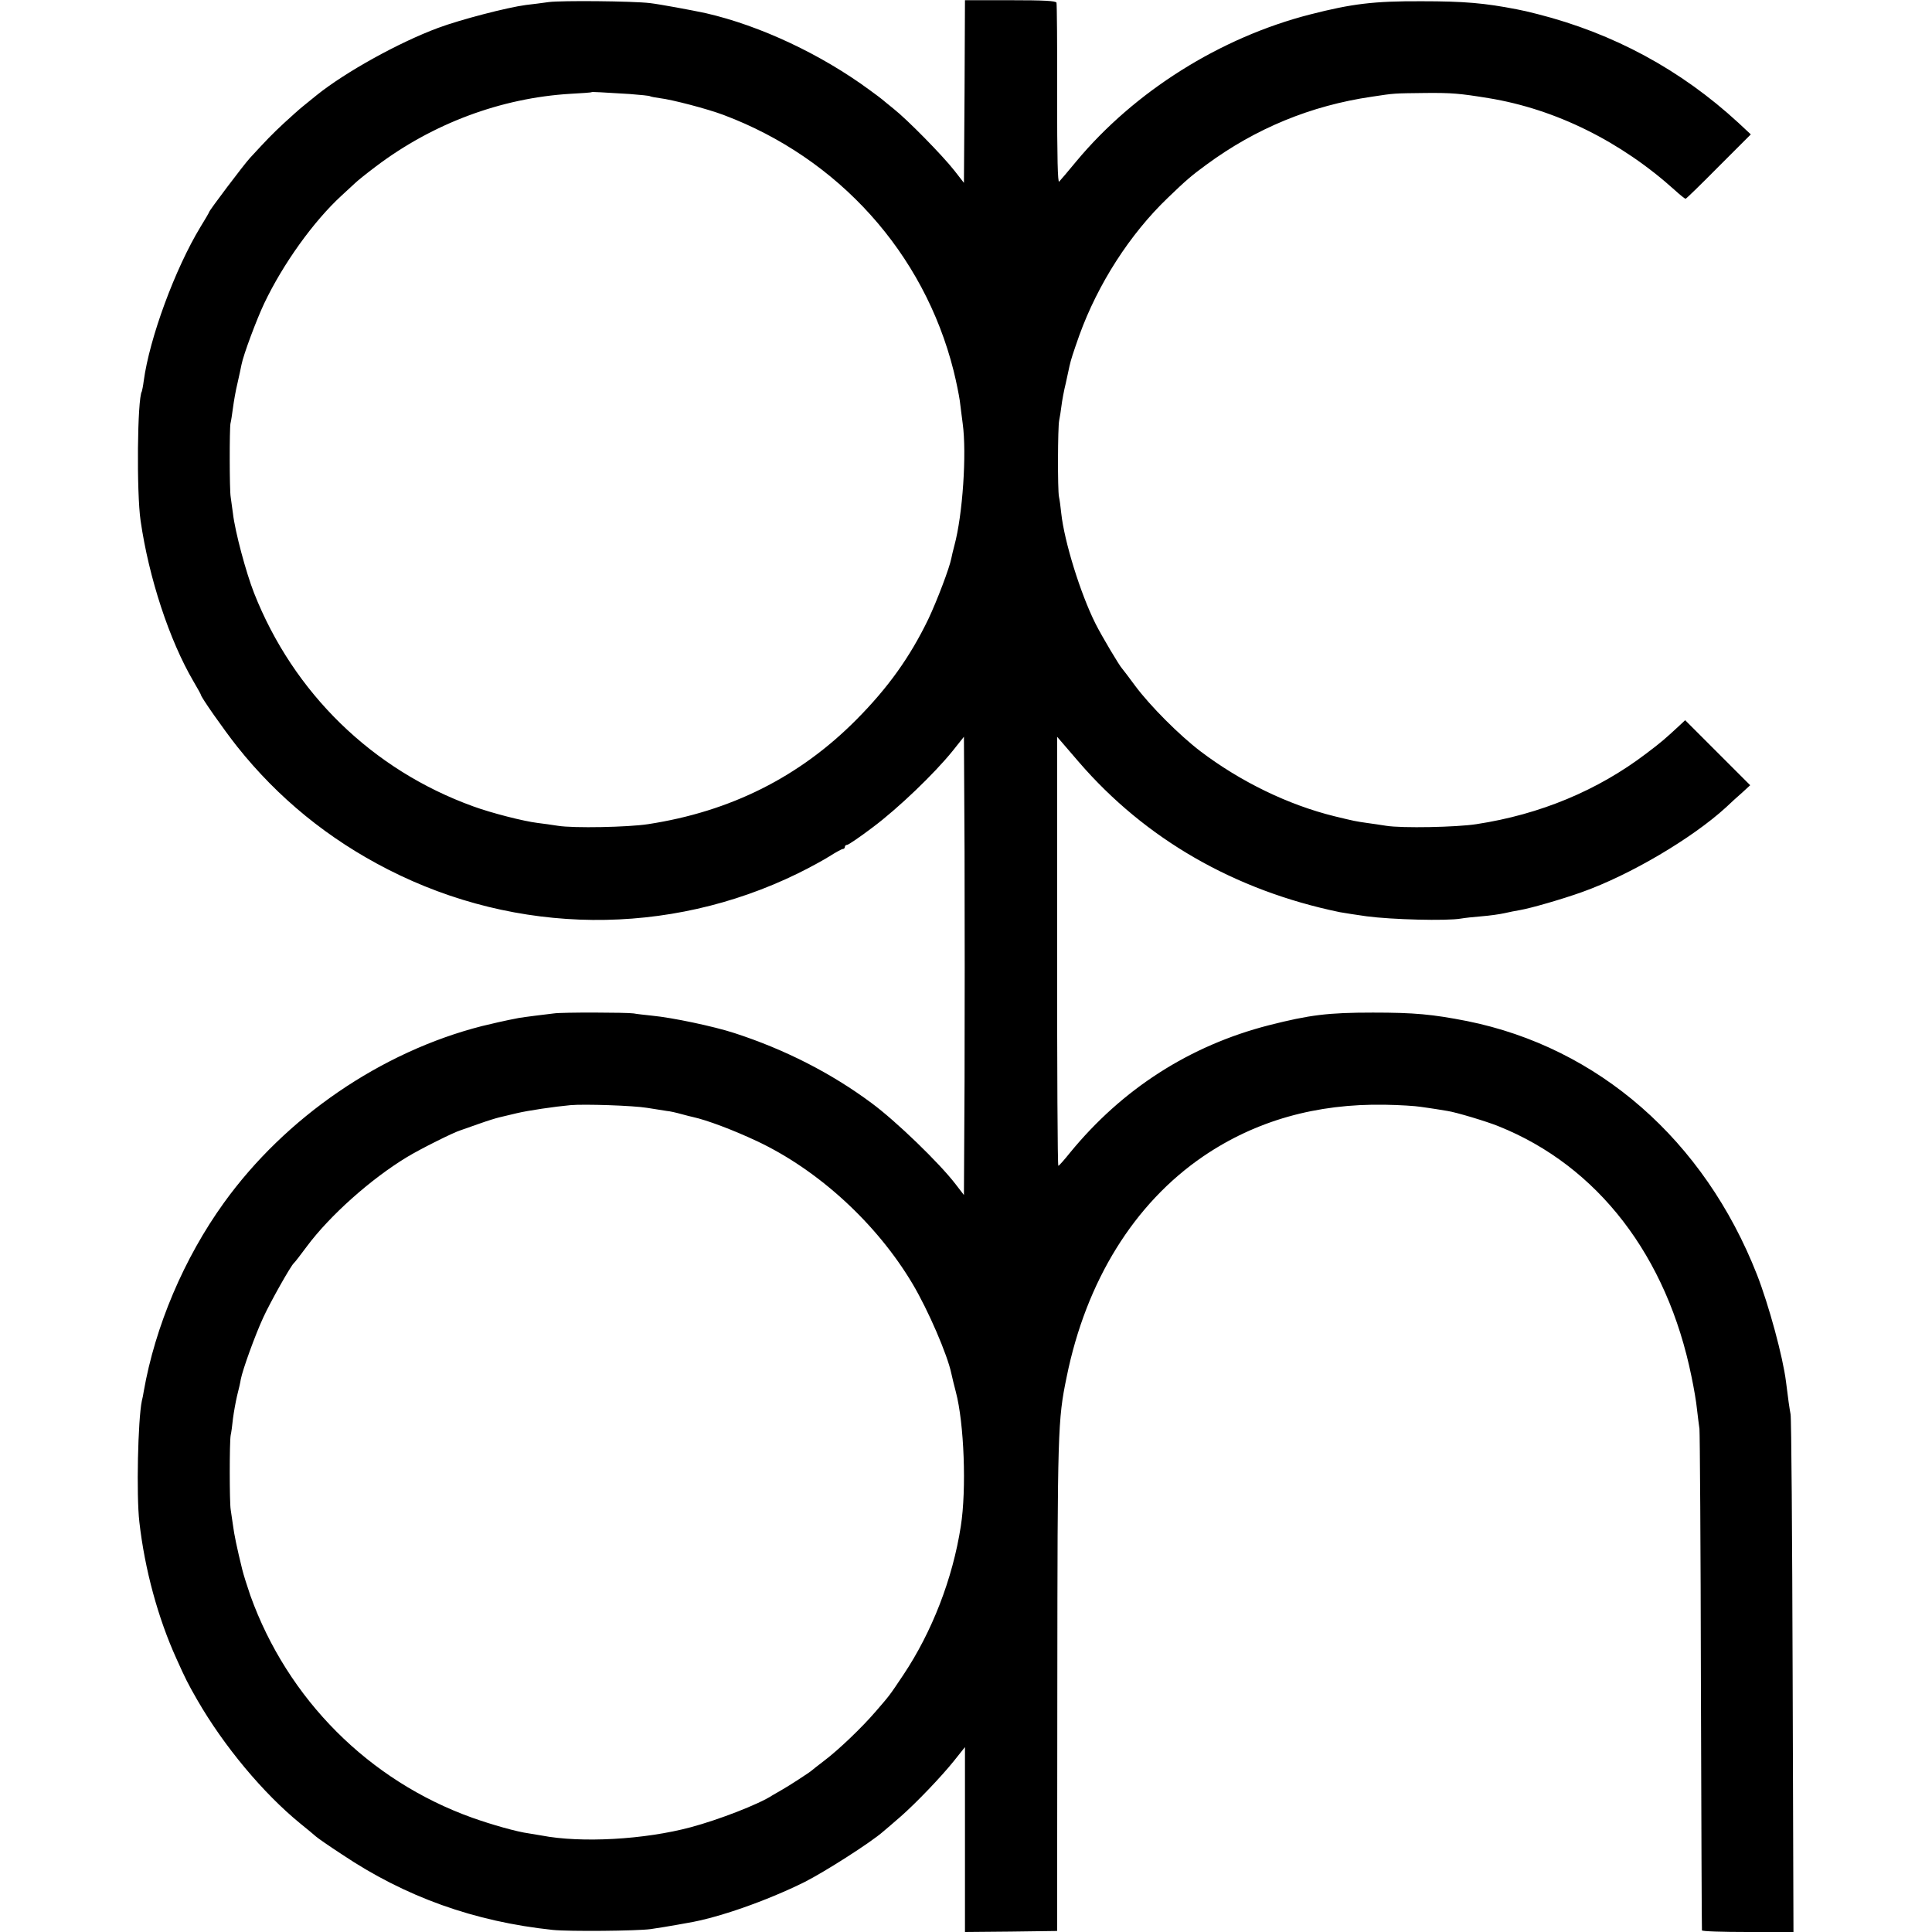
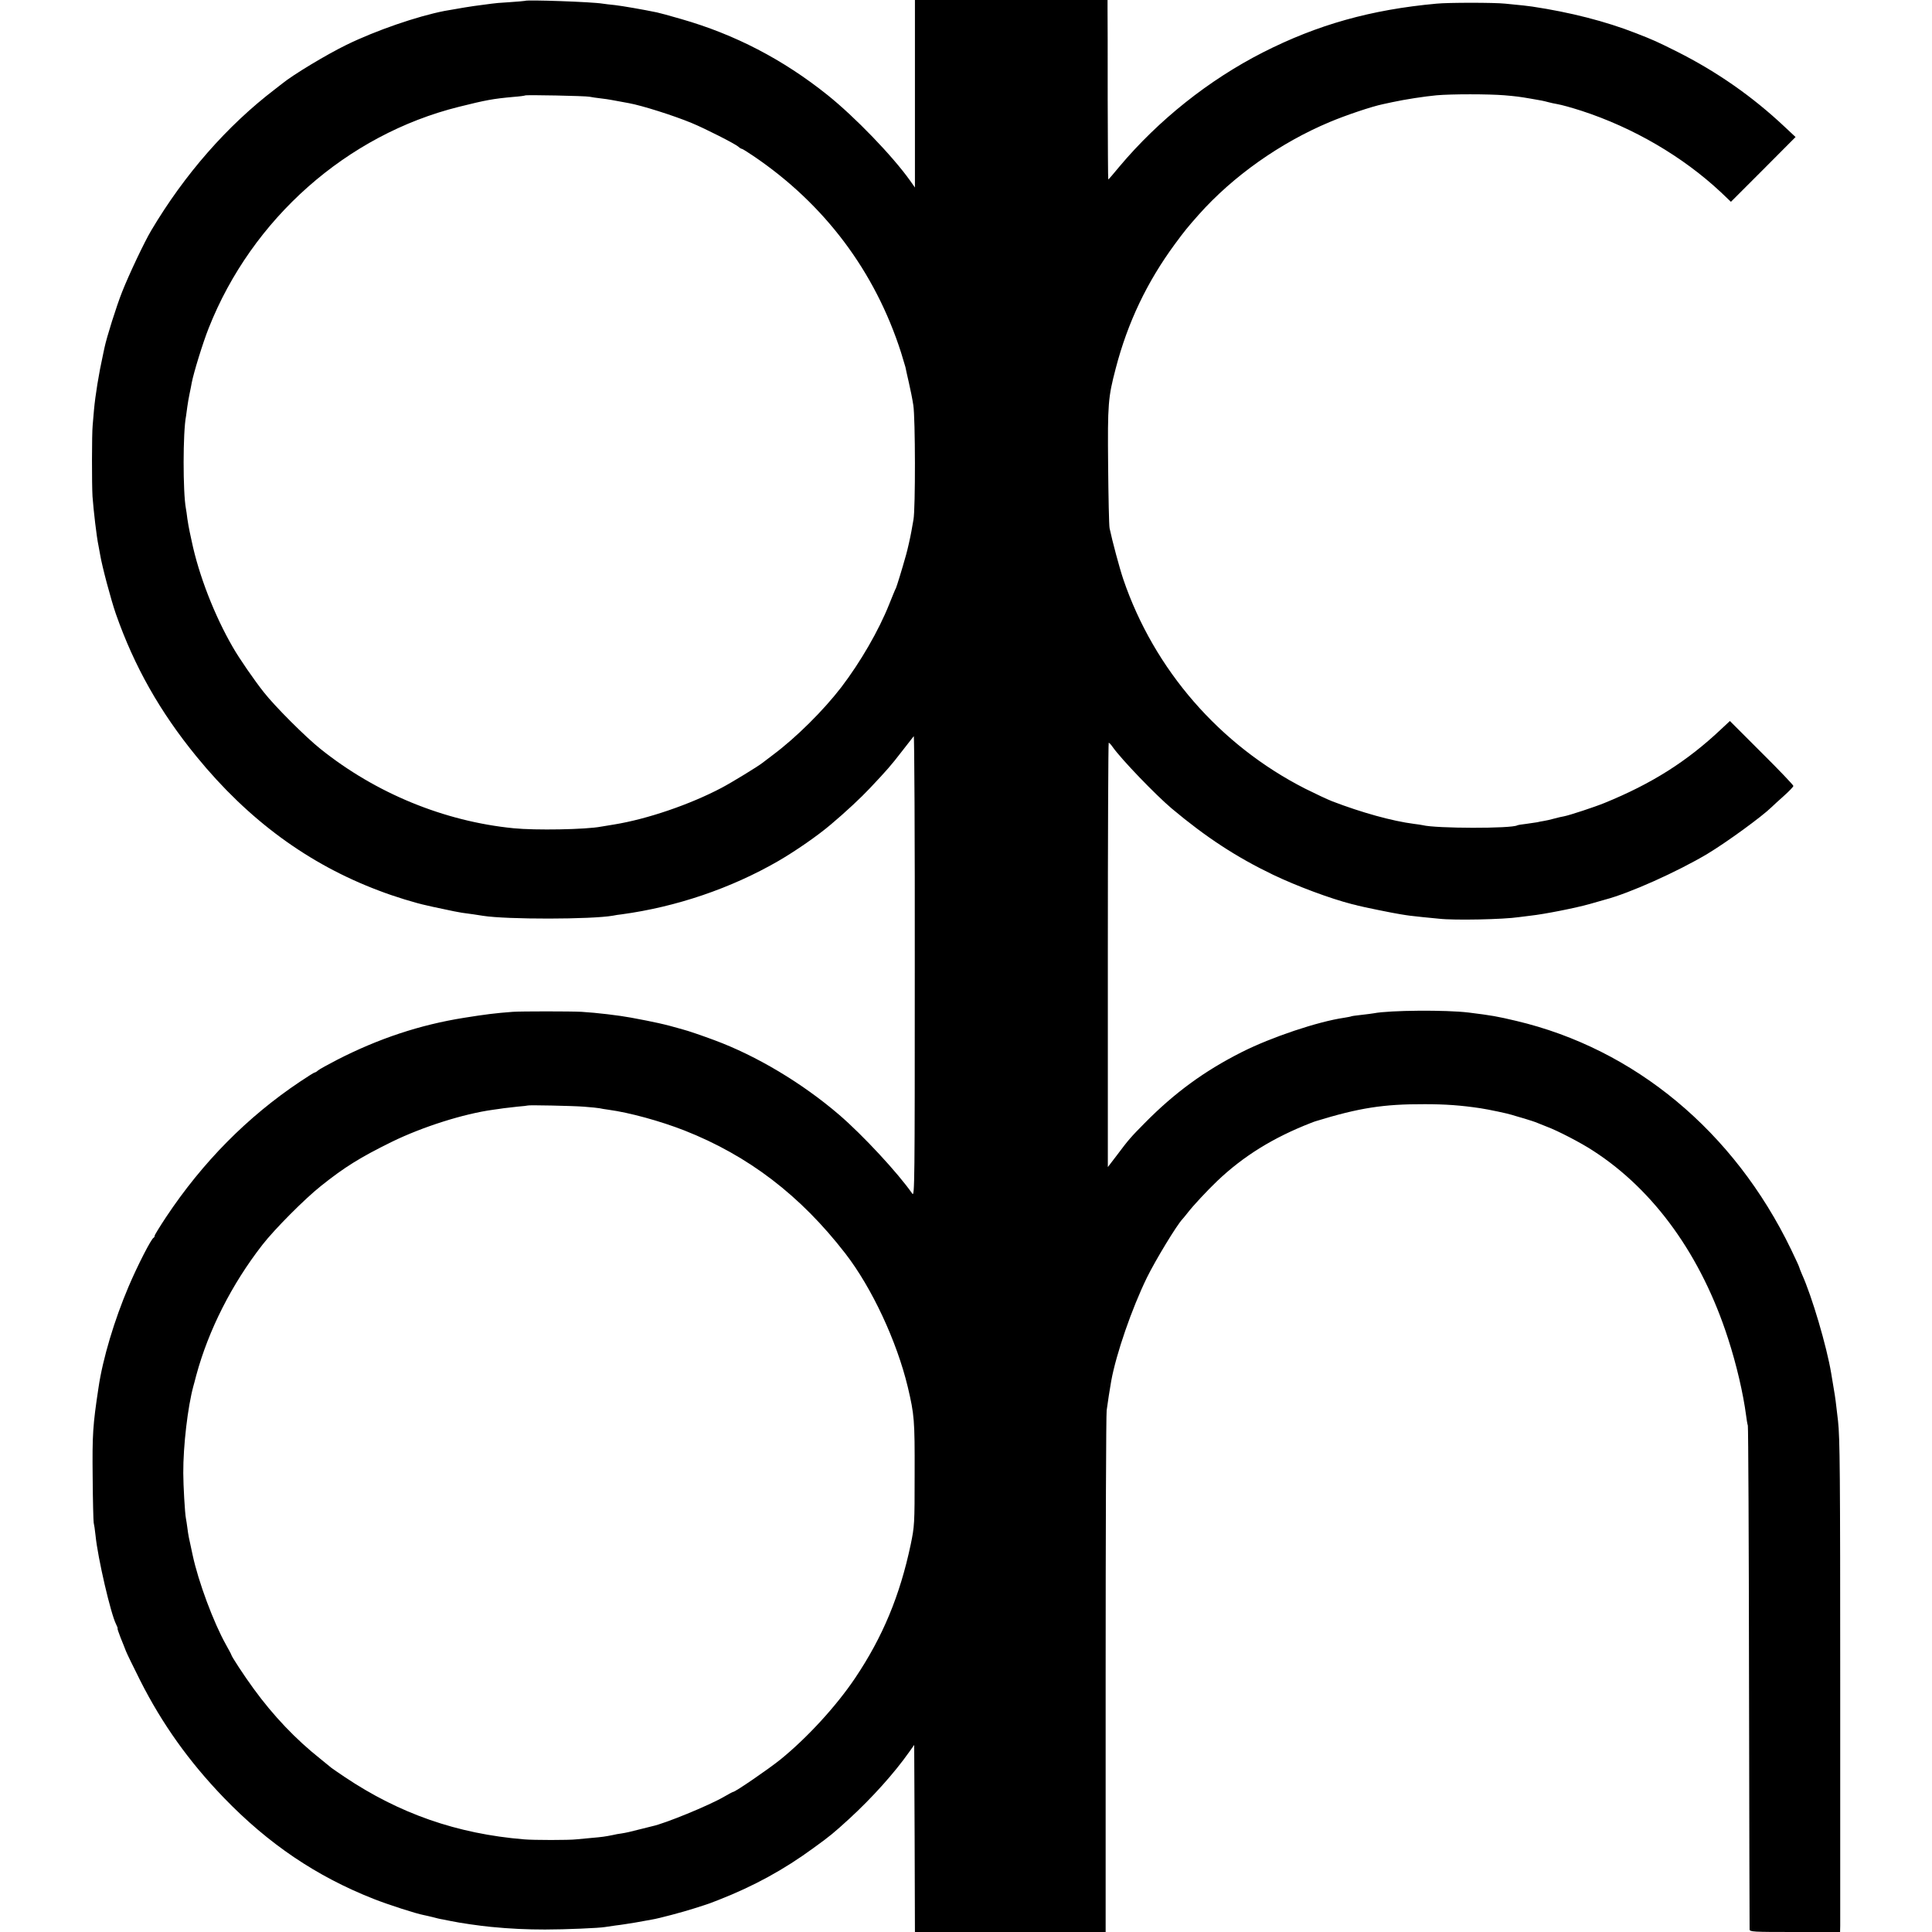
- <svg xmlns="http://www.w3.org/2000/svg" version="1.0" width="933pt" height="933pt" viewBox="0 0 933 933" preserveAspectRatio="xMidYMid meet">
-   <g transform="translate(0,933) scale(0.1,-0.1)" fill="#000000" stroke="none">
-     <path d="M2650 9320 c-30 -4 -80 -11 -110 -14 -91 -12 -318 -71 -425 -111 -191 -71 -448 -214 -585 -324 -24 -20 -56 -45 -69 -56 -14 -11 -54 -47 -90 -80 -59 -55 -80 -77 -164 -168 -31 -34 -197 -254 -197 -261 0 -2 -19 -35 -42 -72 -123 -203 -246 -537 -274 -744 -3 -25 -8 -47 -9 -50 -22 -36 -26 -489 -6 -625 40 -276 139 -577 255 -775 20 -34 36 -63 36 -65 0 -11 111 -169 175 -250 198 -249 441 -447 729 -594 623 -318 1353 -325 1979 -19 55 27 123 64 153 83 30 19 59 35 64 35 6 0 10 5 10 10 0 6 5 10 11 10 6 0 62 38 124 85 123 92 297 259 385 368 l55 69 3 -557 c1 -306 1 -804 0 -1106 l-3 -550 -40 52 c-78 102 -288 305 -406 392 -195 145 -419 259 -662 338 -101 33 -302 75 -397 84 -36 4 -76 8 -90 11 -33 5 -347 6 -385 0 -16 -2 -57 -7 -90 -11 -32 -4 -68 -9 -80 -11 -11 -2 -33 -7 -50 -10 -16 -3 -73 -16 -127 -29 -487 -124 -949 -440 -1247 -854 -193 -268 -332 -597 -387 -911 -2 -14 -6 -34 -9 -45 -19 -92 -27 -456 -12 -585 26 -229 90 -464 179 -660 45 -100 54 -118 101 -200 128 -222 318 -450 497 -596 42 -34 54 -44 76 -63 9 -8 65 -47 125 -86 307 -206 640 -325 1019 -365 78 -8 407 -5 472 4 30 4 102 16 129 21 9 2 32 6 50 9 146 24 380 106 564 197 97 49 320 191 380 244 17 14 55 47 85 73 73 64 197 193 259 271 l51 64 0 -447 0 -446 222 2 223 3 1 1185 c1 1234 2 1282 45 1490 94 464 326 838 660 1066 253 172 546 255 878 249 69 -1 147 -6 171 -10 25 -3 59 -9 75 -11 17 -3 41 -7 55 -9 41 -6 191 -51 247 -74 479 -192 814 -627 932 -1211 11 -52 23 -122 26 -155 4 -33 9 -76 12 -95 2 -19 6 -570 7 -1225 2 -655 4 -1193 5 -1197 0 -5 100 -8 221 -8 l221 0 -4 1232 c-2 678 -6 1249 -10 1268 -6 34 -11 67 -22 157 -15 121 -83 371 -140 517 -255 650 -766 1097 -1400 1225 -168 33 -255 41 -455 41 -217 0 -305 -11 -502 -61 -382 -98 -708 -307 -961 -616 -28 -35 -53 -63 -56 -63 -4 0 -6 466 -6 1036 l0 1036 25 -29 c14 -16 50 -58 80 -93 321 -372 752 -620 1260 -725 17 -3 91 -15 130 -20 120 -16 386 -23 455 -11 17 3 61 8 100 11 38 3 88 10 110 15 22 5 56 12 75 15 53 9 205 53 300 87 233 83 532 260 695 409 22 21 57 53 79 72 l38 35 -157 157 -157 157 -31 -29 c-66 -61 -84 -77 -157 -132 -234 -178 -512 -294 -820 -341 -96 -15 -360 -20 -435 -8 -27 4 -70 11 -95 14 -55 8 -56 8 -155 32 -224 55 -454 167 -648 314 -102 78 -242 218 -315 316 -31 42 -59 79 -62 82 -12 11 -100 159 -130 219 -73 146 -150 395 -165 532 -3 31 -8 67 -11 80 -7 32 -6 337 1 369 3 14 8 45 11 70 3 25 12 74 21 110 8 36 16 73 18 83 7 31 16 59 47 147 90 249 245 490 428 665 86 83 115 108 185 159 239 176 505 286 800 329 113 17 100 16 260 18 125 1 163 -2 304 -25 324 -53 640 -210 901 -446 24 -22 47 -40 50 -40 3 0 75 70 160 156 l155 155 -60 56 c-279 257 -604 432 -970 525 -59 15 -57 14 -100 23 -154 30 -253 39 -460 39 -230 1 -336 -12 -539 -64 -433 -111 -847 -371 -1129 -710 -39 -47 -76 -91 -82 -97 -7 -9 -10 110 -10 420 1 237 -1 437 -3 444 -3 9 -61 12 -223 12 l-219 0 -2 -441 -3 -441 -46 59 c-58 74 -227 246 -294 299 -27 22 -52 42 -55 45 -3 3 -30 23 -60 45 -235 173 -529 311 -790 371 -69 15 -227 44 -271 49 -84 10 -428 13 -489 5z m391 -444 c50 -4 95 -8 99 -11 3 -2 24 -6 46 -9 60 -7 231 -52 308 -81 556 -209 968 -667 1111 -1235 13 -52 26 -117 30 -145 3 -27 10 -77 14 -110 20 -144 0 -442 -40 -589 -6 -23 -13 -51 -15 -63 -9 -46 -68 -202 -111 -293 -89 -184 -195 -332 -348 -486 -274 -276 -607 -443 -1005 -504 -97 -15 -361 -20 -435 -8 -27 4 -72 11 -100 14 -66 8 -223 48 -310 80 -487 176 -868 548 -1058 1030 -39 99 -92 297 -102 384 -4 30 -9 66 -11 80 -6 33 -6 329 -1 355 3 11 8 45 12 75 4 30 13 84 22 120 8 36 17 76 19 88 9 48 73 219 110 297 91 191 238 396 373 520 24 22 53 49 65 60 11 11 57 48 101 81 275 208 605 331 940 351 55 3 101 6 102 8 3 2 54 -1 184 -9z m84 -4896 c39 -6 81 -13 95 -15 14 -1 45 -8 70 -15 25 -7 50 -13 55 -14 69 -15 196 -63 311 -117 297 -140 578 -398 751 -689 76 -128 168 -342 187 -432 6 -26 13 -57 22 -90 40 -151 52 -470 24 -648 -39 -253 -139 -511 -278 -719 -69 -103 -64 -96 -133 -176 -67 -78 -180 -186 -249 -238 -30 -23 -57 -44 -60 -47 -8 -8 -111 -75 -145 -94 -16 -9 -37 -21 -45 -26 -63 -42 -259 -118 -394 -154 -223 -60 -530 -77 -721 -40 -10 2 -37 6 -60 10 -60 8 -179 42 -275 76 -499 179 -891 572 -1071 1073 -15 44 -33 100 -39 125 -26 106 -39 168 -45 215 -4 28 -9 61 -11 75 -6 36 -6 330 0 359 3 13 8 49 11 80 4 31 13 81 20 111 8 30 16 66 18 80 9 46 69 213 109 299 34 74 132 248 147 261 4 3 32 39 63 81 110 148 308 325 483 431 64 39 228 121 260 130 11 4 52 18 91 32 39 14 82 27 95 30 13 3 51 12 84 20 54 13 183 32 260 39 67 6 304 -2 370 -13z" />
+ <svg xmlns="http://www.w3.org/2000/svg" version="1.0" width="1324pt" height="1324pt" viewBox="0 0 1324 1324" preserveAspectRatio="xMidYMid meet">
+   <g transform="translate(0,1324) scale(0.1,-0.1)" fill="#000000" stroke="none">
+     <path d="M3597 13234 c-1 -1 -49 -5 -106 -9 -57 -3 -111 -8 -120 -10 -9 -1 -43 -6 -76 -10 -52 -6 -156 -23 -249 -40 -189 -37 -470 -134 -671 -232 -141 -69 -366 -205 -440 -265 -5 -4 -28 -22 -50 -39 -329 -251 -621 -585 -849 -969 -47 -79 -152 -301 -199 -420 -39 -98 -106 -311 -121 -383 -3 -12 -7 -33 -10 -47 -29 -131 -53 -280 -62 -380 -3 -36 -7 -83 -9 -105 -6 -58 -6 -408 -1 -488 7 -95 28 -277 41 -337 3 -14 8 -41 11 -60 13 -80 75 -312 108 -407 126 -359 301 -670 553 -978 355 -435 767 -737 1251 -919 104 -40 251 -85 327 -101 11 -3 61 -14 110 -24 50 -11 108 -23 130 -26 22 -3 58 -8 80 -11 22 -3 51 -8 65 -10 164 -26 745 -25 891 1 13 3 40 7 59 9 375 51 749 178 1073 365 119 69 272 175 361 251 99 83 210 187 266 247 118 125 146 157 220 253 40 52 77 99 82 105 4 5 8 -704 7 -1575 0 -1494 -1 -1584 -17 -1560 -98 141 -339 401 -502 541 -253 217 -566 404 -855 511 -78 29 -185 66 -215 73 -8 3 -49 13 -90 25 -41 11 -113 27 -160 36 -47 9 -94 18 -105 20 -80 15 -237 34 -340 40 -74 4 -415 4 -470 0 -121 -9 -191 -18 -335 -41 -302 -48 -585 -142 -870 -288 -63 -33 -122 -65 -131 -73 -8 -8 -19 -14 -23 -14 -4 0 -48 -28 -99 -62 -361 -241 -669 -553 -919 -929 -43 -65 -78 -122 -78 -127 0 -6 -3 -12 -7 -14 -16 -6 -110 -190 -171 -333 -98 -230 -178 -496 -207 -695 -39 -258 -43 -320 -40 -610 1 -162 5 -304 7 -315 3 -11 9 -51 13 -90 15 -151 104 -536 141 -607 8 -16 12 -28 10 -28 -3 0 7 -28 20 -62 14 -35 31 -76 37 -93 6 -16 50 -106 97 -200 151 -299 335 -557 574 -805 306 -317 635 -539 1026 -693 104 -41 291 -101 344 -111 12 -2 39 -9 61 -14 22 -6 54 -14 70 -16 17 -3 41 -8 55 -11 61 -13 200 -33 275 -40 132 -13 247 -18 370 -18 140 0 372 10 411 17 12 2 45 7 75 11 30 3 90 13 134 20 44 8 94 17 111 20 47 7 221 54 289 76 33 11 67 22 75 24 8 2 51 17 95 35 240 94 447 207 649 355 114 82 142 106 245 200 157 144 309 313 412 459 l34 48 3 -641 2 -641 654 0 653 0 0 1762 c0 970 3 1786 7 1813 7 53 22 150 31 200 34 188 142 499 245 710 59 120 204 359 243 400 7 7 23 28 37 45 35 46 135 153 200 215 179 171 385 299 645 400 11 5 25 9 30 11 300 92 465 118 750 117 140 0 250 -8 382 -28 54 -8 190 -37 213 -45 14 -4 52 -16 85 -25 33 -10 74 -23 90 -30 17 -7 46 -18 65 -26 71 -26 236 -111 319 -166 419 -271 742 -721 924 -1288 58 -179 103 -374 123 -525 3 -25 8 -56 12 -70 3 -14 7 -792 8 -1730 2 -938 3 -1713 4 -1722 0 -17 22 -18 310 -18 l310 0 1 43 c0 23 0 760 0 1637 0 1477 -2 1704 -15 1822 -3 24 -8 66 -11 93 -7 62 -11 89 -36 235 -31 185 -132 527 -200 677 -10 24 -19 46 -19 49 0 3 -25 58 -56 122 -391 809 -1071 1374 -1884 1566 -131 31 -165 37 -325 57 -154 19 -544 16 -650 -5 -11 -2 -49 -7 -85 -11 -36 -4 -67 -8 -70 -10 -3 -2 -26 -6 -50 -10 -178 -26 -496 -132 -700 -235 -254 -128 -460 -278 -665 -486 -95 -96 -111 -114 -191 -221 l-62 -81 0 1454 c0 800 3 1454 6 1454 4 0 16 -13 27 -29 59 -84 293 -327 404 -421 236 -198 444 -334 696 -455 161 -77 391 -163 540 -201 17 -4 35 -8 40 -10 23 -7 253 -54 290 -59 22 -4 51 -8 65 -10 14 -2 54 -6 90 -10 36 -3 86 -8 112 -11 104 -12 442 -5 548 11 14 2 50 6 80 10 93 10 310 53 405 80 50 14 97 28 105 30 168 44 493 190 700 313 133 80 376 257 441 321 9 9 46 43 82 75 37 33 67 64 67 70 0 6 -98 109 -218 228 l-217 217 -61 -57 c-233 -220 -475 -373 -799 -505 -66 -27 -239 -84 -276 -91 -13 -2 -44 -9 -69 -16 -25 -7 -56 -14 -70 -16 -14 -2 -34 -6 -46 -9 -11 -2 -45 -7 -75 -11 -30 -3 -57 -8 -61 -10 -38 -23 -559 -22 -648 1 -8 2 -35 6 -60 9 -148 19 -358 77 -561 155 -31 12 -114 51 -184 86 -586 298 -1036 816 -1247 1435 -26 77 -75 260 -94 350 -4 19 -8 213 -10 430 -4 424 0 466 52 665 82 315 214 592 406 853 68 92 86 114 163 201 235 264 559 493 898 635 112 47 287 106 364 122 6 1 35 7 65 14 88 19 218 39 303 47 102 9 355 9 465 0 82 -7 104 -10 180 -23 72 -12 86 -15 120 -24 19 -5 46 -11 60 -13 34 -6 98 -24 167 -46 356 -116 694 -313 957 -559 l68 -65 222 222 221 222 -77 72 c-218 205 -461 375 -733 512 -140 70 -164 81 -285 128 -207 81 -450 143 -710 182 -24 4 -72 9 -185 20 -75 8 -390 8 -470 0 -450 -41 -816 -144 -1190 -334 -371 -189 -715 -463 -984 -783 -40 -49 -74 -88 -76 -88 -2 0 -3 249 -4 553 0 303 0 580 -1 615 l0 62 -660 0 -660 0 0 -642 0 -643 -33 47 c-121 170 -378 436 -565 586 -306 245 -636 416 -1002 521 -78 23 -153 43 -168 46 -96 20 -236 44 -287 50 -33 3 -71 8 -85 10 -68 12 -522 28 -533 19z m443 -657 c14 -3 48 -8 75 -11 28 -3 59 -8 70 -10 11 -2 38 -7 60 -11 22 -4 51 -9 65 -12 89 -16 307 -85 430 -136 90 -37 299 -143 321 -163 8 -8 19 -14 23 -14 4 0 39 -22 79 -49 488 -330 834 -791 1012 -1347 14 -45 27 -90 30 -100 2 -11 12 -57 23 -104 11 -47 25 -117 31 -157 14 -89 15 -709 1 -784 -5 -30 -11 -65 -14 -79 -8 -45 -26 -124 -36 -160 -31 -111 -64 -216 -70 -230 -5 -8 -25 -58 -46 -110 -72 -181 -197 -397 -329 -570 -123 -160 -310 -345 -465 -461 -36 -27 -70 -53 -75 -57 -27 -22 -208 -133 -280 -171 -216 -114 -508 -214 -735 -251 -41 -7 -82 -14 -91 -15 -104 -20 -452 -26 -599 -11 -476 47 -945 240 -1323 543 -102 81 -315 294 -389 389 -63 79 -170 234 -212 308 -127 219 -234 496 -282 726 -3 14 -9 43 -14 65 -5 22 -12 63 -16 90 -3 28 -8 59 -10 70 -21 111 -21 525 1 634 2 12 6 42 9 66 3 23 10 62 15 86 5 24 12 58 15 76 12 65 76 274 116 374 296 750 947 1326 1715 1517 185 46 231 55 375 68 41 3 77 8 79 10 6 5 412 -3 441 -9z m-40 -6921 c52 -4 102 -9 110 -11 8 -2 35 -7 60 -10 146 -20 353 -77 520 -142 439 -173 795 -445 1103 -843 182 -235 353 -602 428 -915 45 -191 48 -226 47 -595 0 -348 -1 -358 -27 -485 -74 -350 -192 -634 -381 -915 -129 -192 -329 -410 -513 -559 -81 -65 -308 -221 -323 -221 -3 0 -31 -15 -62 -33 -103 -60 -406 -184 -492 -202 -8 -2 -44 -11 -80 -20 -78 -20 -96 -24 -133 -30 -16 -2 -40 -6 -55 -10 -55 -11 -75 -14 -145 -20 -40 -4 -88 -8 -107 -10 -49 -6 -294 -6 -360 0 -458 38 -853 176 -1229 428 -40 27 -81 55 -90 62 -9 8 -43 35 -76 62 -169 134 -322 295 -456 479 -68 93 -152 222 -154 234 0 3 -17 34 -37 70 -85 152 -189 431 -228 614 -28 127 -29 133 -36 186 -3 25 -8 54 -10 65 -7 35 -18 227 -18 310 -1 187 31 455 69 595 2 8 12 42 20 75 84 310 243 624 453 894 84 108 290 315 402 404 163 130 268 195 485 302 211 103 491 192 695 220 25 3 56 8 70 10 14 2 57 7 95 11 39 3 71 7 72 8 5 4 303 -2 383 -8z" />
  </g>
</svg>
